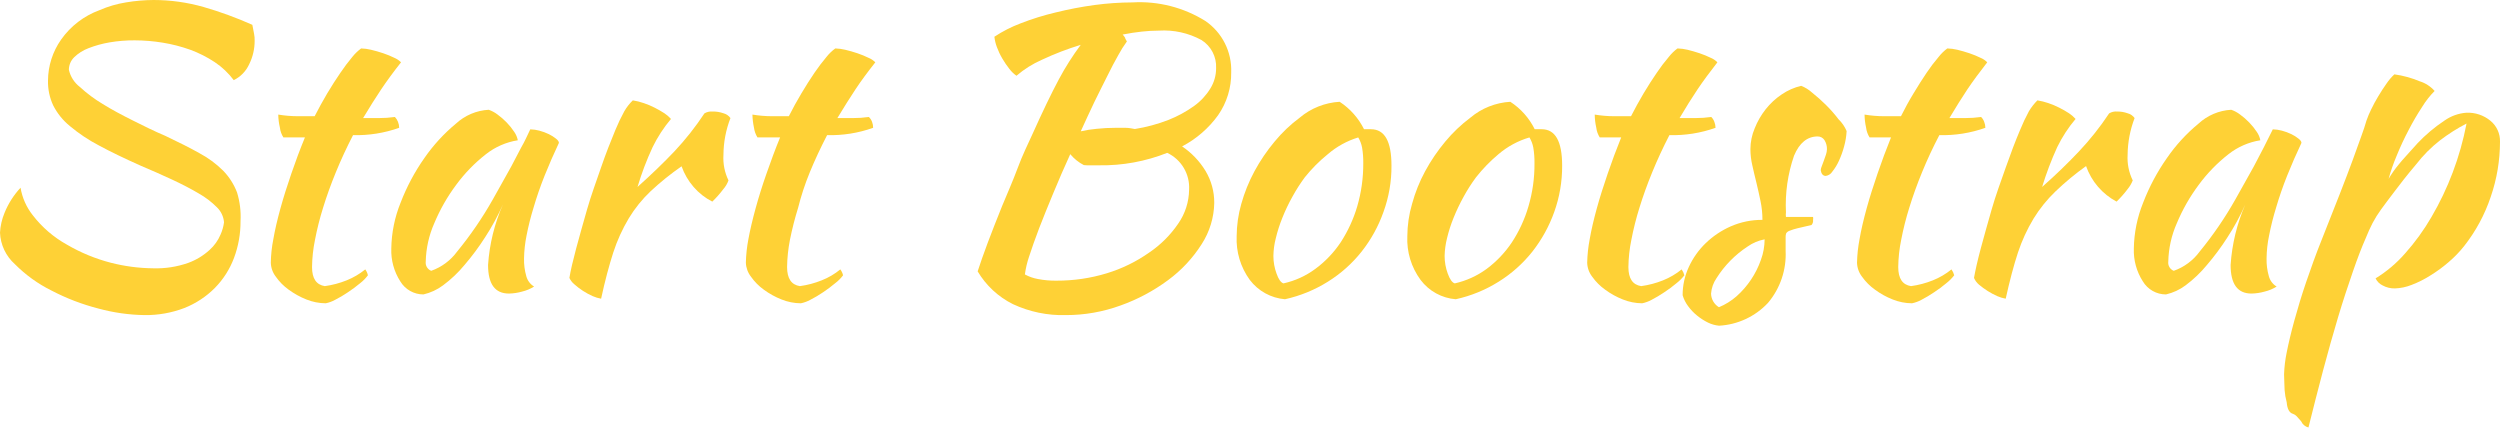
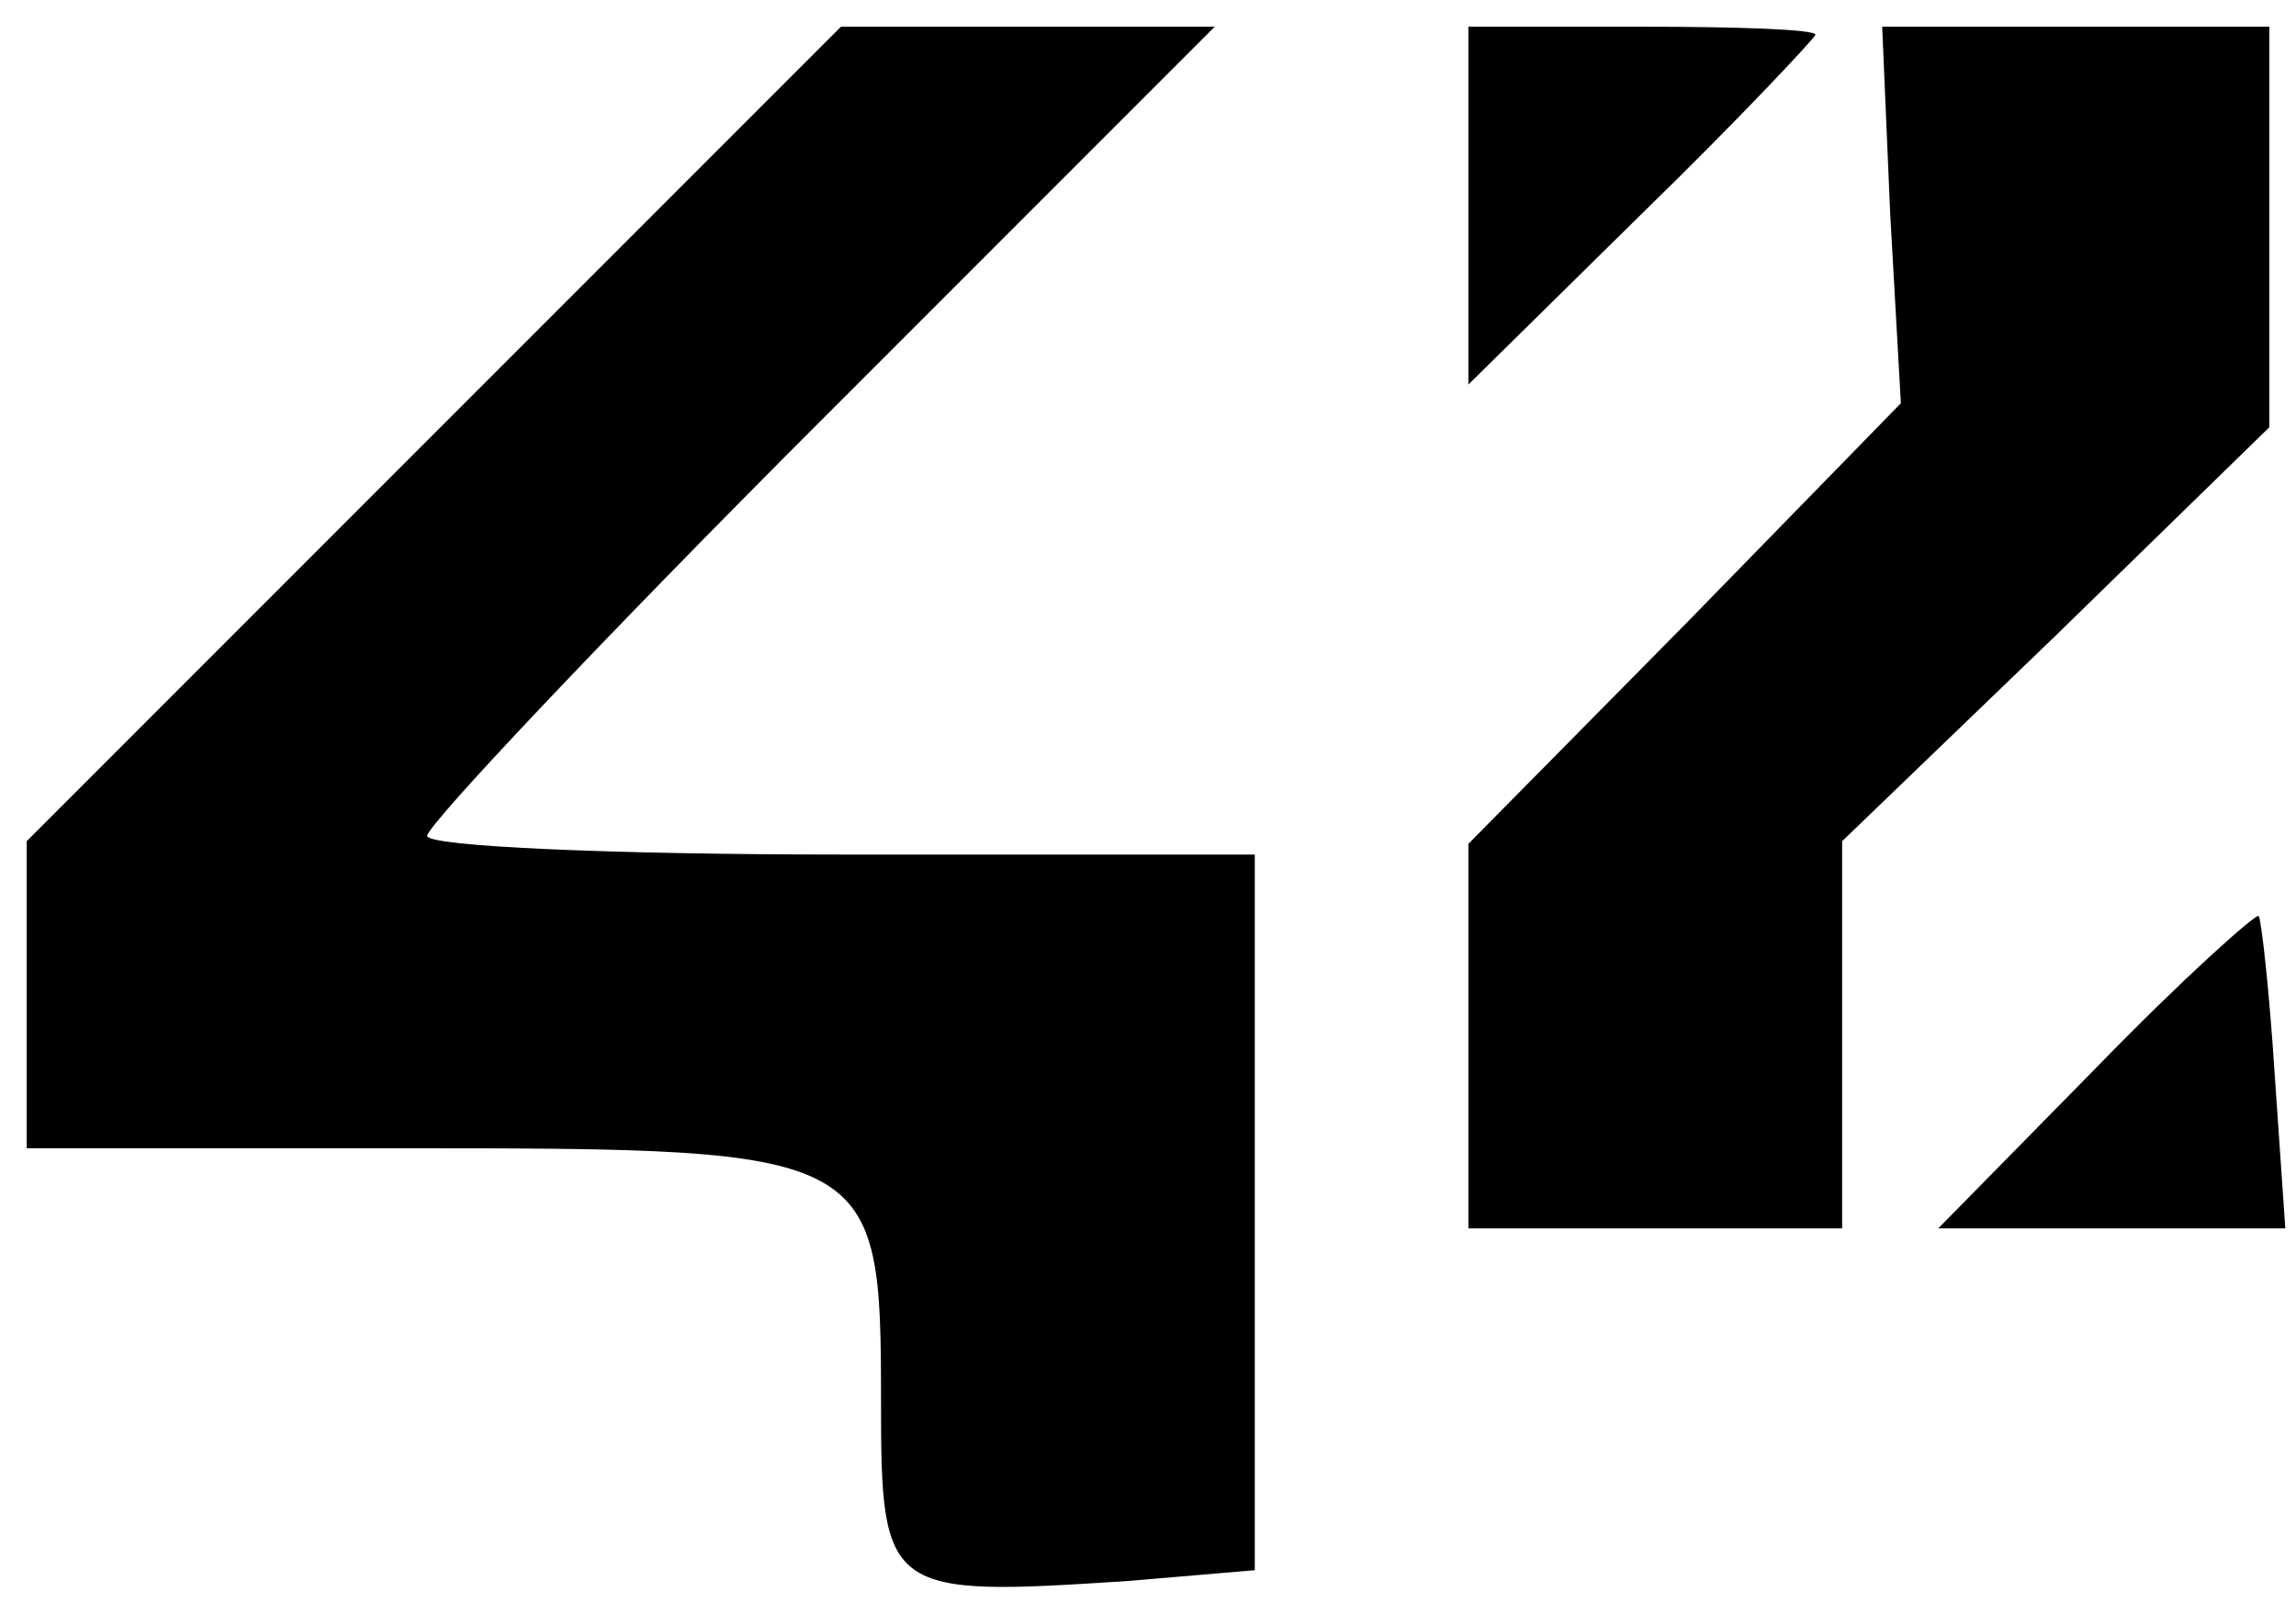
- <svg xmlns="http://www.w3.org/2000/svg" viewBox="0 0 228.66 39.08">
-   <style>.cls-1{fill:#fed136;}</style>
-   <path class="cls-1" d="M23.08,15.17c.07.4.13.68.16.83a2.66,2.66,0,0,1,.05.62,4.76,4.76,0,0,1-.51,2.18,3,3,0,0,1-1.4,1.43,7.12,7.12,0,0,0-1.73-1.64,10.8,10.8,0,0,0-2.25-1.14,14.23,14.23,0,0,0-2.53-.65,16,16,0,0,0-2.55-.21,13,13,0,0,0-2.32.19,9.91,9.91,0,0,0-1.91.53,3.79,3.79,0,0,0-1.31.83,1.61,1.61,0,0,0-.48,1.14,2.73,2.73,0,0,0,1,1.57,12.76,12.76,0,0,0,2.09,1.56c.82.51,1.74,1,2.74,1.5s2,1,3,1.42c1.2.57,2.24,1.09,3.11,1.58a9.31,9.31,0,0,1,2.16,1.59,5.83,5.83,0,0,1,1.28,2A7.5,7.5,0,0,1,22,33.12a9.43,9.43,0,0,1-.6,3.38,7.84,7.84,0,0,1-1.75,2.74,8.21,8.21,0,0,1-2.78,1.83,9.85,9.85,0,0,1-3.65.65A17,17,0,0,1,9,41.12a20,20,0,0,1-4.3-1.65,12.61,12.61,0,0,1-3.33-2.4A4.09,4.09,0,0,1,0,34.18a5.48,5.48,0,0,1,.41-1.8,7.5,7.5,0,0,1,1.47-2.31A5.49,5.49,0,0,0,3,32.59a10.14,10.14,0,0,0,3.13,2.69,15.79,15.79,0,0,0,4,1.65,16.23,16.23,0,0,0,3.87.51,8.83,8.83,0,0,0,3.23-.5,5.89,5.89,0,0,0,1.94-1.18,3.94,3.94,0,0,0,1-1.4,4,4,0,0,0,.32-1.13,2.14,2.14,0,0,0-.65-1.37,7.65,7.65,0,0,0-1.67-1.27c-.69-.41-1.5-.83-2.42-1.26s-1.88-.85-2.87-1.27c-1.48-.66-2.77-1.28-3.84-1.86a14.83,14.83,0,0,1-2.65-1.77,5.88,5.88,0,0,1-1.53-1.9,5.1,5.1,0,0,1-.47-2.26,6.57,6.57,0,0,1,1.2-3.75A7.41,7.41,0,0,1,9.1,13.83a10,10,0,0,1,2.42-.71,15.83,15.83,0,0,1,2.53-.22,16.76,16.76,0,0,1,4.57.64A34.29,34.29,0,0,1,23.08,15.17Z" transform="translate(0 -12.9)" />
-   <path class="cls-1" d="M25.92,25.47a2.16,2.16,0,0,1-.32-.9,5.75,5.75,0,0,1-.15-1.19,11.13,11.13,0,0,0,1.77.15h1.56c.36-.7.74-1.4,1.15-2.09s.82-1.32,1.21-1.89a17.57,17.57,0,0,1,1.09-1.45,4.35,4.35,0,0,1,.8-.77,4.29,4.29,0,0,1,.9.12c.37.09.74.19,1.12.32s.72.27,1,.41a1.89,1.89,0,0,1,.63.42c-.71.9-1.31,1.72-1.82,2.48s-1.06,1.64-1.65,2.62h1.44a10.58,10.58,0,0,0,1.47-.1,1.28,1.28,0,0,1,.28.44,1.5,1.5,0,0,1,.11.55,11.71,11.71,0,0,1-4.22.67c-.59,1.14-1.11,2.27-1.57,3.39s-.85,2.21-1.17,3.25a26.36,26.36,0,0,0-.74,2.94,13.17,13.17,0,0,0-.27,2.49q0,1.56,1.17,1.74a8.46,8.46,0,0,0,2-.53,6.68,6.68,0,0,0,1.7-1,1.42,1.42,0,0,1,.24.54,3.7,3.7,0,0,1-.72.73,12.51,12.51,0,0,1-1.12.83,10.47,10.47,0,0,1-1.17.69,3,3,0,0,1-.85.31,4.85,4.85,0,0,1-1.77-.35,7.38,7.38,0,0,1-1.61-.89,4.93,4.93,0,0,1-1.18-1.19,2.19,2.19,0,0,1-.46-1.29,11.94,11.94,0,0,1,.23-2.14c.15-.87.37-1.8.65-2.82s.62-2.08,1-3.19.79-2.21,1.24-3.3Z" transform="translate(0 -12.9)" />
-   <path class="cls-1" d="M48.5,24.73a3.45,3.45,0,0,1,.83.12,4.92,4.92,0,0,1,.87.32,3.48,3.48,0,0,1,.65.41q.27.21.27.39c-.47,1-.91,2-1.31,3s-.74,2-1,2.89a24.37,24.37,0,0,0-.65,2.58,11.63,11.63,0,0,0-.23,2.09,5.4,5.4,0,0,0,.21,1.64,1.58,1.58,0,0,0,.71.94,3.64,3.64,0,0,1-1.1.46,4.72,4.72,0,0,1-1.2.18c-1.28,0-1.91-.87-1.91-2.62A16.45,16.45,0,0,1,46,31.6a21.14,21.14,0,0,1-1.63,3,22.3,22.3,0,0,1-1.87,2.52A11.21,11.21,0,0,1,40.52,39a4.79,4.79,0,0,1-1.79.83,2.46,2.46,0,0,1-2.12-1.2,5.2,5.2,0,0,1-.82-3,11.6,11.6,0,0,1,.85-4.19,18.86,18.86,0,0,1,2.18-4.09,15.66,15.66,0,0,1,2.88-3.14,4.81,4.81,0,0,1,3-1.27,2.89,2.89,0,0,1,.8.43,6.43,6.43,0,0,1,.85.74,5.91,5.91,0,0,1,.69.86,2,2,0,0,1,.32.76A6.31,6.31,0,0,0,44.45,27a14.3,14.3,0,0,0-2.73,2.81,16.49,16.49,0,0,0-2,3.51,9.17,9.17,0,0,0-.78,3.5.8.8,0,0,0,.5.85,5,5,0,0,0,2.37-1.76,33.44,33.44,0,0,0,3.26-4.76l.79-1.41c.3-.52.6-1.07.91-1.63l.9-1.72C48,25.83,48.24,25.27,48.5,24.73Z" transform="translate(0 -12.9)" />
-   <path class="cls-1" d="M52.08,38.32c.11-.68.32-1.58.62-2.7s.64-2.32,1-3.58.83-2.53,1.27-3.81.89-2.42,1.31-3.43a17,17,0,0,1,.82-1.72,4.49,4.49,0,0,1,.78-1,5.82,5.82,0,0,1,1,.25,7.17,7.17,0,0,1,1,.42,10.06,10.06,0,0,1,.89.51,3,3,0,0,1,.6.52,12.47,12.47,0,0,0-1.68,2.58A26.67,26.67,0,0,0,58.31,30q1.9-1.7,3.38-3.26a26,26,0,0,0,2.74-3.47,1.24,1.24,0,0,1,.74-.17,2.8,2.8,0,0,1,1,.16,1.13,1.13,0,0,1,.64.44,9.39,9.39,0,0,0-.64,3.36,4.67,4.67,0,0,0,.46,2.34,2.52,2.52,0,0,1-.48.81,9.48,9.48,0,0,1-1,1.13A5.64,5.64,0,0,1,63.44,30a5.85,5.85,0,0,1-1.1-1.89,25,25,0,0,0-2.83,2.28,11.89,11.89,0,0,0-2,2.48A15.33,15.33,0,0,0,56.09,36c-.38,1.18-.76,2.59-1.11,4.22a3.32,3.32,0,0,1-.76-.23,6.46,6.46,0,0,1-.89-.48,6.29,6.29,0,0,1-.79-.6A1.65,1.65,0,0,1,52.08,38.32Z" transform="translate(0 -12.9)" />
-   <path class="cls-1" d="M69.28,25.47a2.31,2.31,0,0,1-.32-.9,6.42,6.42,0,0,1-.14-1.19,11.13,11.13,0,0,0,1.77.15h1.56c.35-.7.74-1.4,1.15-2.09s.81-1.32,1.2-1.89a17.48,17.48,0,0,1,1.1-1.45,4.05,4.05,0,0,1,.8-.77,4.46,4.46,0,0,1,.9.12c.37.09.74.19,1.12.32s.72.27,1,.41a1.85,1.85,0,0,1,.64.42c-.71.9-1.32,1.72-1.82,2.48s-1.06,1.64-1.65,2.62H78a10.37,10.37,0,0,0,1.47-.1,1.17,1.17,0,0,1,.29.44,1.49,1.49,0,0,1,.1.55,11.62,11.62,0,0,1-4.21.67c-.59,1.14-1.12,2.27-1.58,3.39S73.26,30.86,73,31.9a28.93,28.93,0,0,0-.75,2.94,14,14,0,0,0-.26,2.49q0,1.56,1.17,1.74a8.38,8.38,0,0,0,2-.53,6.35,6.35,0,0,0,1.7-1,1.47,1.47,0,0,1,.25.54,3.53,3.53,0,0,1-.73.73,12.33,12.33,0,0,1-1.11.83,10.47,10.47,0,0,1-1.17.69,3.1,3.1,0,0,1-.85.31,4.85,4.85,0,0,1-1.77-.35,7.16,7.16,0,0,1-1.61-.89,4.93,4.93,0,0,1-1.18-1.19,2.2,2.2,0,0,1-.47-1.29,13,13,0,0,1,.23-2.14c.16-.87.38-1.8.66-2.82s.61-2.08,1-3.19.79-2.21,1.24-3.3Z" transform="translate(0 -12.9)" />
-   <path class="cls-1" d="M112.61,19.52a6.68,6.68,0,0,1-1.2,3.92,9.49,9.49,0,0,1-3.29,2.85,7.24,7.24,0,0,1,2.14,2.24,5.61,5.61,0,0,1,.8,2.93,7.17,7.17,0,0,1-1.15,3.77,12.21,12.21,0,0,1-3.07,3.29,16.72,16.72,0,0,1-4.35,2.32,14.54,14.54,0,0,1-5,.88,10.74,10.74,0,0,1-4.84-1,7.78,7.78,0,0,1-3.23-3q.34-1.06.93-2.64c.39-1,.82-2.16,1.3-3.32s1-2.33,1.43-3.49.94-2.2,1.36-3.12c.9-2,1.7-3.67,2.41-5a24.86,24.86,0,0,1,2-3.15,26.71,26.71,0,0,0-3.54,1.36,9.33,9.33,0,0,0-2.34,1.47,2.91,2.91,0,0,1-.65-.63,8.15,8.15,0,0,1-.64-.94,6.29,6.29,0,0,1-.5-1.05,3.94,3.94,0,0,1-.23-.95,12,12,0,0,1,2.39-1.22,23.75,23.75,0,0,1,3.21-1,33.74,33.74,0,0,1,3.55-.68,26.83,26.83,0,0,1,3.49-.24,11.36,11.36,0,0,1,6.66,1.7A5.44,5.44,0,0,1,112.61,19.52ZM99.13,28a4,4,0,0,1-1.24-1c-.55,1.2-1.06,2.38-1.54,3.54s-.92,2.23-1.3,3.22-.68,1.86-.92,2.59A8.69,8.69,0,0,0,93.74,38a3.87,3.87,0,0,0,1.19.42,8.25,8.25,0,0,0,1.72.15,15.56,15.56,0,0,0,4.6-.68A13.63,13.63,0,0,0,105.11,36a9.93,9.93,0,0,0,2.65-2.64,5.53,5.53,0,0,0,1-3.11,3.51,3.51,0,0,0-2-3.37,16.2,16.2,0,0,1-6.23,1.14h-.76A3.79,3.79,0,0,1,99.13,28ZM106,15.7a14.6,14.6,0,0,0-1.57.09c-.56.06-1.14.15-1.75.27a1.33,1.33,0,0,1,.23.3c0,.1.11.21.16.33a10.77,10.77,0,0,0-.78,1.24c-.31.55-.65,1.18-1,1.9s-.77,1.51-1.19,2.39-.83,1.77-1.25,2.69a10.89,10.89,0,0,1,1.47-.23,16.47,16.47,0,0,1,1.71-.09c.31,0,.61,0,.91,0s.58.06.86.11a15.06,15.06,0,0,0,3.07-.83,10.86,10.86,0,0,0,2.35-1.28A5.48,5.48,0,0,0,110.7,21a3.51,3.51,0,0,0,.53-1.87,2.87,2.87,0,0,0-1.34-2.57A7.22,7.22,0,0,0,106,15.7Z" transform="translate(0 -12.9)" />
-   <path class="cls-1" d="M117.53,40.27a4.51,4.51,0,0,1-3.22-1.77,6.31,6.31,0,0,1-1.2-4,11,11,0,0,1,.42-2.94,14.51,14.51,0,0,1,1.21-3,16.37,16.37,0,0,1,1.84-2.71,13.15,13.15,0,0,1,2.3-2.19,6.21,6.21,0,0,1,3.65-1.45,6.4,6.4,0,0,1,2.23,2.51l.32,0,.31,0c1.26,0,1.88,1.11,1.88,3.33a12.13,12.13,0,0,1-.73,4.23,12.61,12.61,0,0,1-2,3.63,12.09,12.09,0,0,1-3.08,2.75A12.45,12.45,0,0,1,117.53,40.27Zm1.81-11.15a15.33,15.33,0,0,0-1.13,1.77,16.13,16.13,0,0,0-.92,1.93,13,13,0,0,0-.6,1.87,6.79,6.79,0,0,0-.22,1.62,4.65,4.65,0,0,0,.29,1.62c.18.52.4.82.63.89a7.68,7.68,0,0,0,2.92-1.33,9.7,9.7,0,0,0,2.31-2.42,12.49,12.49,0,0,0,1.52-3.3,13.82,13.82,0,0,0,.55-3.93,7.84,7.84,0,0,0-.11-1.45,2.8,2.8,0,0,0-.35-.92A7.71,7.71,0,0,0,121.45,27,13.82,13.82,0,0,0,119.34,29.12Z" transform="translate(0 -12.9)" />
-   <path class="cls-1" d="M133.15,40.27a4.47,4.47,0,0,1-3.22-1.77,6.25,6.25,0,0,1-1.21-4,10.62,10.62,0,0,1,.43-2.94,13.93,13.93,0,0,1,1.2-3,16.37,16.37,0,0,1,1.84-2.71,13.51,13.51,0,0,1,2.3-2.19,6.23,6.23,0,0,1,3.65-1.45,6.33,6.33,0,0,1,2.23,2.51l.32,0,.32,0c1.25,0,1.87,1.11,1.87,3.33a12.36,12.36,0,0,1-.72,4.23,12.87,12.87,0,0,1-2,3.63,12.09,12.09,0,0,1-3.08,2.75A12.39,12.39,0,0,1,133.15,40.27ZM135,29.12a15.33,15.33,0,0,0-1.13,1.77,17.83,17.83,0,0,0-.92,1.93,13,13,0,0,0-.6,1.87,7.34,7.34,0,0,0-.22,1.62,4.65,4.65,0,0,0,.29,1.62c.19.52.4.82.64.89a7.82,7.82,0,0,0,2.92-1.33,9.84,9.84,0,0,0,2.3-2.42,12.18,12.18,0,0,0,1.52-3.3,13.48,13.48,0,0,0,.55-3.93,7.84,7.84,0,0,0-.11-1.45,2.8,2.8,0,0,0-.35-.92A7.71,7.71,0,0,0,137.06,27,14.28,14.28,0,0,0,135,29.12Z" transform="translate(0 -12.9)" />
-   <path class="cls-1" d="M146.32,25.47a2.16,2.16,0,0,1-.32-.9,5.66,5.66,0,0,1-.14-1.19,10.94,10.94,0,0,0,1.77.15h1.55c.36-.7.74-1.4,1.15-2.09s.82-1.32,1.21-1.89a15.52,15.52,0,0,1,1.1-1.45,4.07,4.07,0,0,1,.79-.77,4.46,4.46,0,0,1,.91.12c.36.09.73.19,1.11.32s.72.27,1,.41a1.79,1.79,0,0,1,.63.42c-.7.9-1.31,1.72-1.82,2.48s-1.06,1.64-1.64,2.62h1.43a10.58,10.58,0,0,0,1.47-.1,1.15,1.15,0,0,1,.28.44,1.5,1.5,0,0,1,.11.55,11.67,11.67,0,0,1-4.22.67c-.59,1.14-1.11,2.27-1.57,3.39s-.85,2.21-1.17,3.25a26.36,26.36,0,0,0-.74,2.94,13.17,13.17,0,0,0-.27,2.49q0,1.56,1.17,1.74a8.46,8.46,0,0,0,2-.53,6.51,6.51,0,0,0,1.7-1,1.66,1.66,0,0,1,.25.54,4.13,4.13,0,0,1-.73.73,11.22,11.22,0,0,1-1.12.83,11.36,11.36,0,0,1-1.16.69,3.1,3.1,0,0,1-.85.31,4.85,4.85,0,0,1-1.77-.35,7.16,7.16,0,0,1-1.61-.89,5,5,0,0,1-1.19-1.19,2.19,2.19,0,0,1-.46-1.29,13,13,0,0,1,.23-2.14c.15-.87.37-1.8.65-2.82s.62-2.08,1-3.19.79-2.21,1.23-3.3Z" transform="translate(0 -12.9)" />
-   <path class="cls-1" d="M168.9,24.89a6.59,6.59,0,0,1-.23,1.4,8.34,8.34,0,0,1-.47,1.31,4.63,4.63,0,0,1-.61,1,.84.84,0,0,1-.6.39c-.26,0-.41-.2-.46-.53a1.13,1.13,0,0,1,.09-.34c.06-.15.12-.32.19-.51s.14-.38.2-.57a1.65,1.65,0,0,0,.09-.49,1.51,1.51,0,0,0-.23-.84.73.73,0,0,0-.62-.33c-.95,0-1.67.59-2.16,1.76a13.82,13.82,0,0,0-.74,5.18,1.57,1.57,0,0,0,0,.42h2.48a.85.85,0,0,1,0,.28.59.59,0,0,1-.14.46l-1.29.3a5.39,5.39,0,0,0-.73.23.59.59,0,0,0-.3.23,1,1,0,0,0-.05.33c0,.19,0,.38,0,.57s0,.42,0,.7a6.88,6.88,0,0,1-1.61,4.76,6.61,6.61,0,0,1-4.48,2.09,2.94,2.94,0,0,1-1-.28,5.19,5.19,0,0,1-1-.64,4.54,4.54,0,0,1-.83-.87,3.1,3.1,0,0,1-.5-1,6.11,6.11,0,0,1,.57-2.59,7.21,7.21,0,0,1,1.54-2.17,7.86,7.86,0,0,1,2.3-1.54,7.11,7.11,0,0,1,2.89-.59,8.42,8.42,0,0,0-.18-1.74c-.12-.57-.24-1.12-.37-1.65s-.26-1.06-.37-1.57a6.56,6.56,0,0,1-.18-1.51,4.93,4.93,0,0,1,.39-1.9,7,7,0,0,1,1-1.74,6.42,6.42,0,0,1,1.48-1.37,5.33,5.33,0,0,1,1.77-.78,3.23,3.23,0,0,1,1,.62,14.82,14.82,0,0,1,1.29,1.15,12.13,12.13,0,0,1,1.13,1.29A3.24,3.24,0,0,1,168.9,24.89ZM157.22,41a5.82,5.82,0,0,0,1.61-1,8,8,0,0,0,2.23-3.33,5.54,5.54,0,0,0,.34-1.88,4,4,0,0,0-1.56.66A9.54,9.54,0,0,0,157,38.34a2.86,2.86,0,0,0-.5,1.42A1.5,1.5,0,0,0,157.22,41Z" transform="translate(0 -12.9)" />
-   <path class="cls-1" d="M171,25.47a2.16,2.16,0,0,1-.32-.9,5.66,5.66,0,0,1-.14-1.19,10.94,10.94,0,0,0,1.77.15h1.56c.35-.7.73-1.4,1.15-2.09s.81-1.32,1.2-1.89a15.52,15.52,0,0,1,1.1-1.45,4.07,4.07,0,0,1,.79-.77,4.46,4.46,0,0,1,.91.12c.36.09.73.19,1.11.32s.72.27,1,.41a1.79,1.79,0,0,1,.63.42c-.7.9-1.31,1.72-1.82,2.48s-1.05,1.64-1.64,2.62h1.43a10.58,10.58,0,0,0,1.47-.1,1.15,1.15,0,0,1,.28.44,1.5,1.5,0,0,1,.11.55,11.66,11.66,0,0,1-4.21.67c-.6,1.14-1.12,2.27-1.58,3.39s-.85,2.21-1.17,3.25a26.36,26.36,0,0,0-.74,2.94,13.17,13.17,0,0,0-.27,2.49q0,1.56,1.17,1.74a8.46,8.46,0,0,0,2-.53,6.51,6.51,0,0,0,1.7-1,1.66,1.66,0,0,1,.25.54,4.13,4.13,0,0,1-.73.73,11.22,11.22,0,0,1-1.12.83,11.36,11.36,0,0,1-1.16.69,3.1,3.1,0,0,1-.85.31,4.85,4.85,0,0,1-1.77-.35,7.16,7.16,0,0,1-1.61-.89,5,5,0,0,1-1.19-1.19,2.19,2.19,0,0,1-.46-1.29,13,13,0,0,1,.23-2.14c.15-.87.37-1.8.65-2.82s.62-2.08,1-3.19.79-2.21,1.23-3.3Z" transform="translate(0 -12.9)" />
-   <path class="cls-1" d="M180.55,38.32c.12-.68.32-1.58.62-2.7s.64-2.32,1-3.58.83-2.53,1.28-3.81.88-2.42,1.31-3.43a17.28,17.28,0,0,1,.81-1.72,5.13,5.13,0,0,1,.78-1,6.15,6.15,0,0,1,1,.25,7.54,7.54,0,0,1,1,.42,8.8,8.8,0,0,1,.89.51,3,3,0,0,1,.6.52,12.47,12.47,0,0,0-1.68,2.58A29.42,29.42,0,0,0,186.78,30c1.28-1.13,2.4-2.22,3.38-3.26a26.08,26.08,0,0,0,2.75-3.47,1.22,1.22,0,0,1,.74-.17,2.75,2.75,0,0,1,.95.16,1.13,1.13,0,0,1,.64.44,9.61,9.61,0,0,0-.64,3.36,4.66,4.66,0,0,0,.47,2.34,3,3,0,0,1-.48.81,9.57,9.57,0,0,1-1,1.13,5.88,5.88,0,0,1-2.79-3.25A25.16,25.16,0,0,0,188,30.41a12.57,12.57,0,0,0-2,2.48A15.32,15.32,0,0,0,184.57,36c-.39,1.18-.76,2.59-1.12,4.22a3.47,3.47,0,0,1-.76-.23A7,7,0,0,1,181,38.93,1.65,1.65,0,0,1,180.55,38.32Z" transform="translate(0 -12.9)" />
-   <path class="cls-1" d="M207.88,24.73a3.45,3.45,0,0,1,.83.12,4.92,4.92,0,0,1,.87.32,3.48,3.48,0,0,1,.65.41q.27.21.27.39c-.47,1-.91,2-1.31,3s-.74,2-1,2.89a24.37,24.37,0,0,0-.65,2.58,10.79,10.79,0,0,0-.23,2.09,5.4,5.4,0,0,0,.21,1.64,1.58,1.58,0,0,0,.71.94,3.64,3.64,0,0,1-1.1.46,4.72,4.72,0,0,1-1.2.18c-1.28,0-1.91-.87-1.91-2.62a16.7,16.7,0,0,1,1.34-5.52,21.14,21.14,0,0,1-1.63,3,22.3,22.3,0,0,1-1.87,2.52A11.21,11.21,0,0,1,199.9,39a4.79,4.79,0,0,1-1.79.83,2.46,2.46,0,0,1-2.12-1.2,5.2,5.2,0,0,1-.82-3,11.6,11.6,0,0,1,.85-4.19,18.86,18.86,0,0,1,2.18-4.09,15.37,15.37,0,0,1,2.88-3.14,4.81,4.81,0,0,1,3-1.27,2.89,2.89,0,0,1,.8.43,6.43,6.43,0,0,1,.85.74,5.91,5.91,0,0,1,.69.86,2,2,0,0,1,.32.76A6.31,6.31,0,0,0,203.83,27a14.3,14.3,0,0,0-2.73,2.81,16.49,16.49,0,0,0-2,3.51,9.17,9.17,0,0,0-.78,3.5.8.8,0,0,0,.5.85,5,5,0,0,0,2.37-1.76,33.44,33.44,0,0,0,3.26-4.76l.79-1.41c.3-.52.6-1.07.91-1.63l.9-1.72C207.34,25.83,207.62,25.27,207.88,24.73Z" transform="translate(0 -12.9)" />
-   <path class="cls-1" d="M209.72,50.75c-.33-.09-.52-.45-.57-1.06a5.94,5.94,0,0,1-.19-1.1c0-.42-.05-.91-.05-1.45a11.83,11.83,0,0,1,.24-2c.17-.86.4-1.83.7-2.92s.65-2.26,1.08-3.52.89-2.54,1.41-3.84c.64-1.63,1.19-3,1.67-4.23s.86-2.23,1.18-3.1.58-1.59.78-2.16.36-1,.48-1.45a8.64,8.64,0,0,1,.42-1,13.36,13.36,0,0,1,.66-1.22c.24-.41.5-.8.76-1.17a4.92,4.92,0,0,1,.71-.83,9.44,9.44,0,0,1,2.33.64,3,3,0,0,1,1.35.88,7.92,7.92,0,0,0-1.13,1.44,23.25,23.25,0,0,0-1.24,2.12,25.29,25.29,0,0,0-1.1,2.36,17.08,17.08,0,0,0-.74,2.12,10.32,10.32,0,0,1,.92-1.31c.37-.47,1-1.12,1.73-1.95a14.22,14.22,0,0,1,2.46-2.07,4,4,0,0,1,2-.72,3.23,3.23,0,0,1,2.21.74,2.39,2.39,0,0,1,.87,1.91,15.52,15.52,0,0,1-.85,5.05,15,15,0,0,1-2.44,4.51A10.39,10.39,0,0,1,224,36.84a12.57,12.57,0,0,1-1.7,1.25,9.34,9.34,0,0,1-1.73.87,4.5,4.5,0,0,1-1.52.32,2.24,2.24,0,0,1-1.12-.27,1.36,1.36,0,0,1-.65-.65,11.69,11.69,0,0,0,2.69-2.27,20.19,20.19,0,0,0,2.42-3.34,26.61,26.61,0,0,0,1.95-4.09,27.19,27.19,0,0,0,1.26-4.46,16,16,0,0,0-2.43,1.54A12.33,12.33,0,0,0,221,27.92c-.85,1-1.52,1.87-2,2.51s-.9,1.18-1.22,1.63a10.31,10.31,0,0,0-.78,1.25c-.2.39-.42.87-.65,1.44-.33.75-.72,1.75-1.15,3s-.89,2.62-1.35,4.16-.92,3.17-1.38,4.9-.9,3.47-1.33,5.19a1,1,0,0,1-.67-.57c-.19-.21-.33-.36-.41-.46A.81.81,0,0,0,209.72,50.75Z" transform="translate(0 -12.9)" />
+ <svg xmlns="http://www.w3.org/2000/svg" version="1.0" width="86pt" height="60pt" viewBox="0 0 86 60" preserveAspectRatio="xMidYMid meet">
+   <g transform="translate(0,60) scale(0.1,-0.1)" fill="#000000" stroke="none">
+     <path d="M162 437 l-152 -152 0 -58 0 -57 144 0 c174 0 176 -1 176 -95 0 -72 2 -73 93 -67 l47 4 0 134 0 134 -155 0 c-85 0 -155 3 -155 7 0 4 66 74 147 155 l148 148 -70 0 -70 0 -153 -153z" />
+     <path d="M550 523 l0 -67 65 64 c36 35 65 66 65 67 0 2 -29 3 -65 3 l-65 0 0 -67z" />
+     <path d="M708 520 l4 -71 -81 -83 -81 -82 0 -72 0 -72 70 0 70 0 0 72 0 73 80 77 80 78 0 75 0 75 -72 0 -73 0 3 -70z" />
+     <path d="M785 200 l-59 -60 65 0 65 0 -4 58 c-2 31 -5 58 -6 59 -1 1 -29 -24 -61 -57z" />
+   </g>
</svg>
